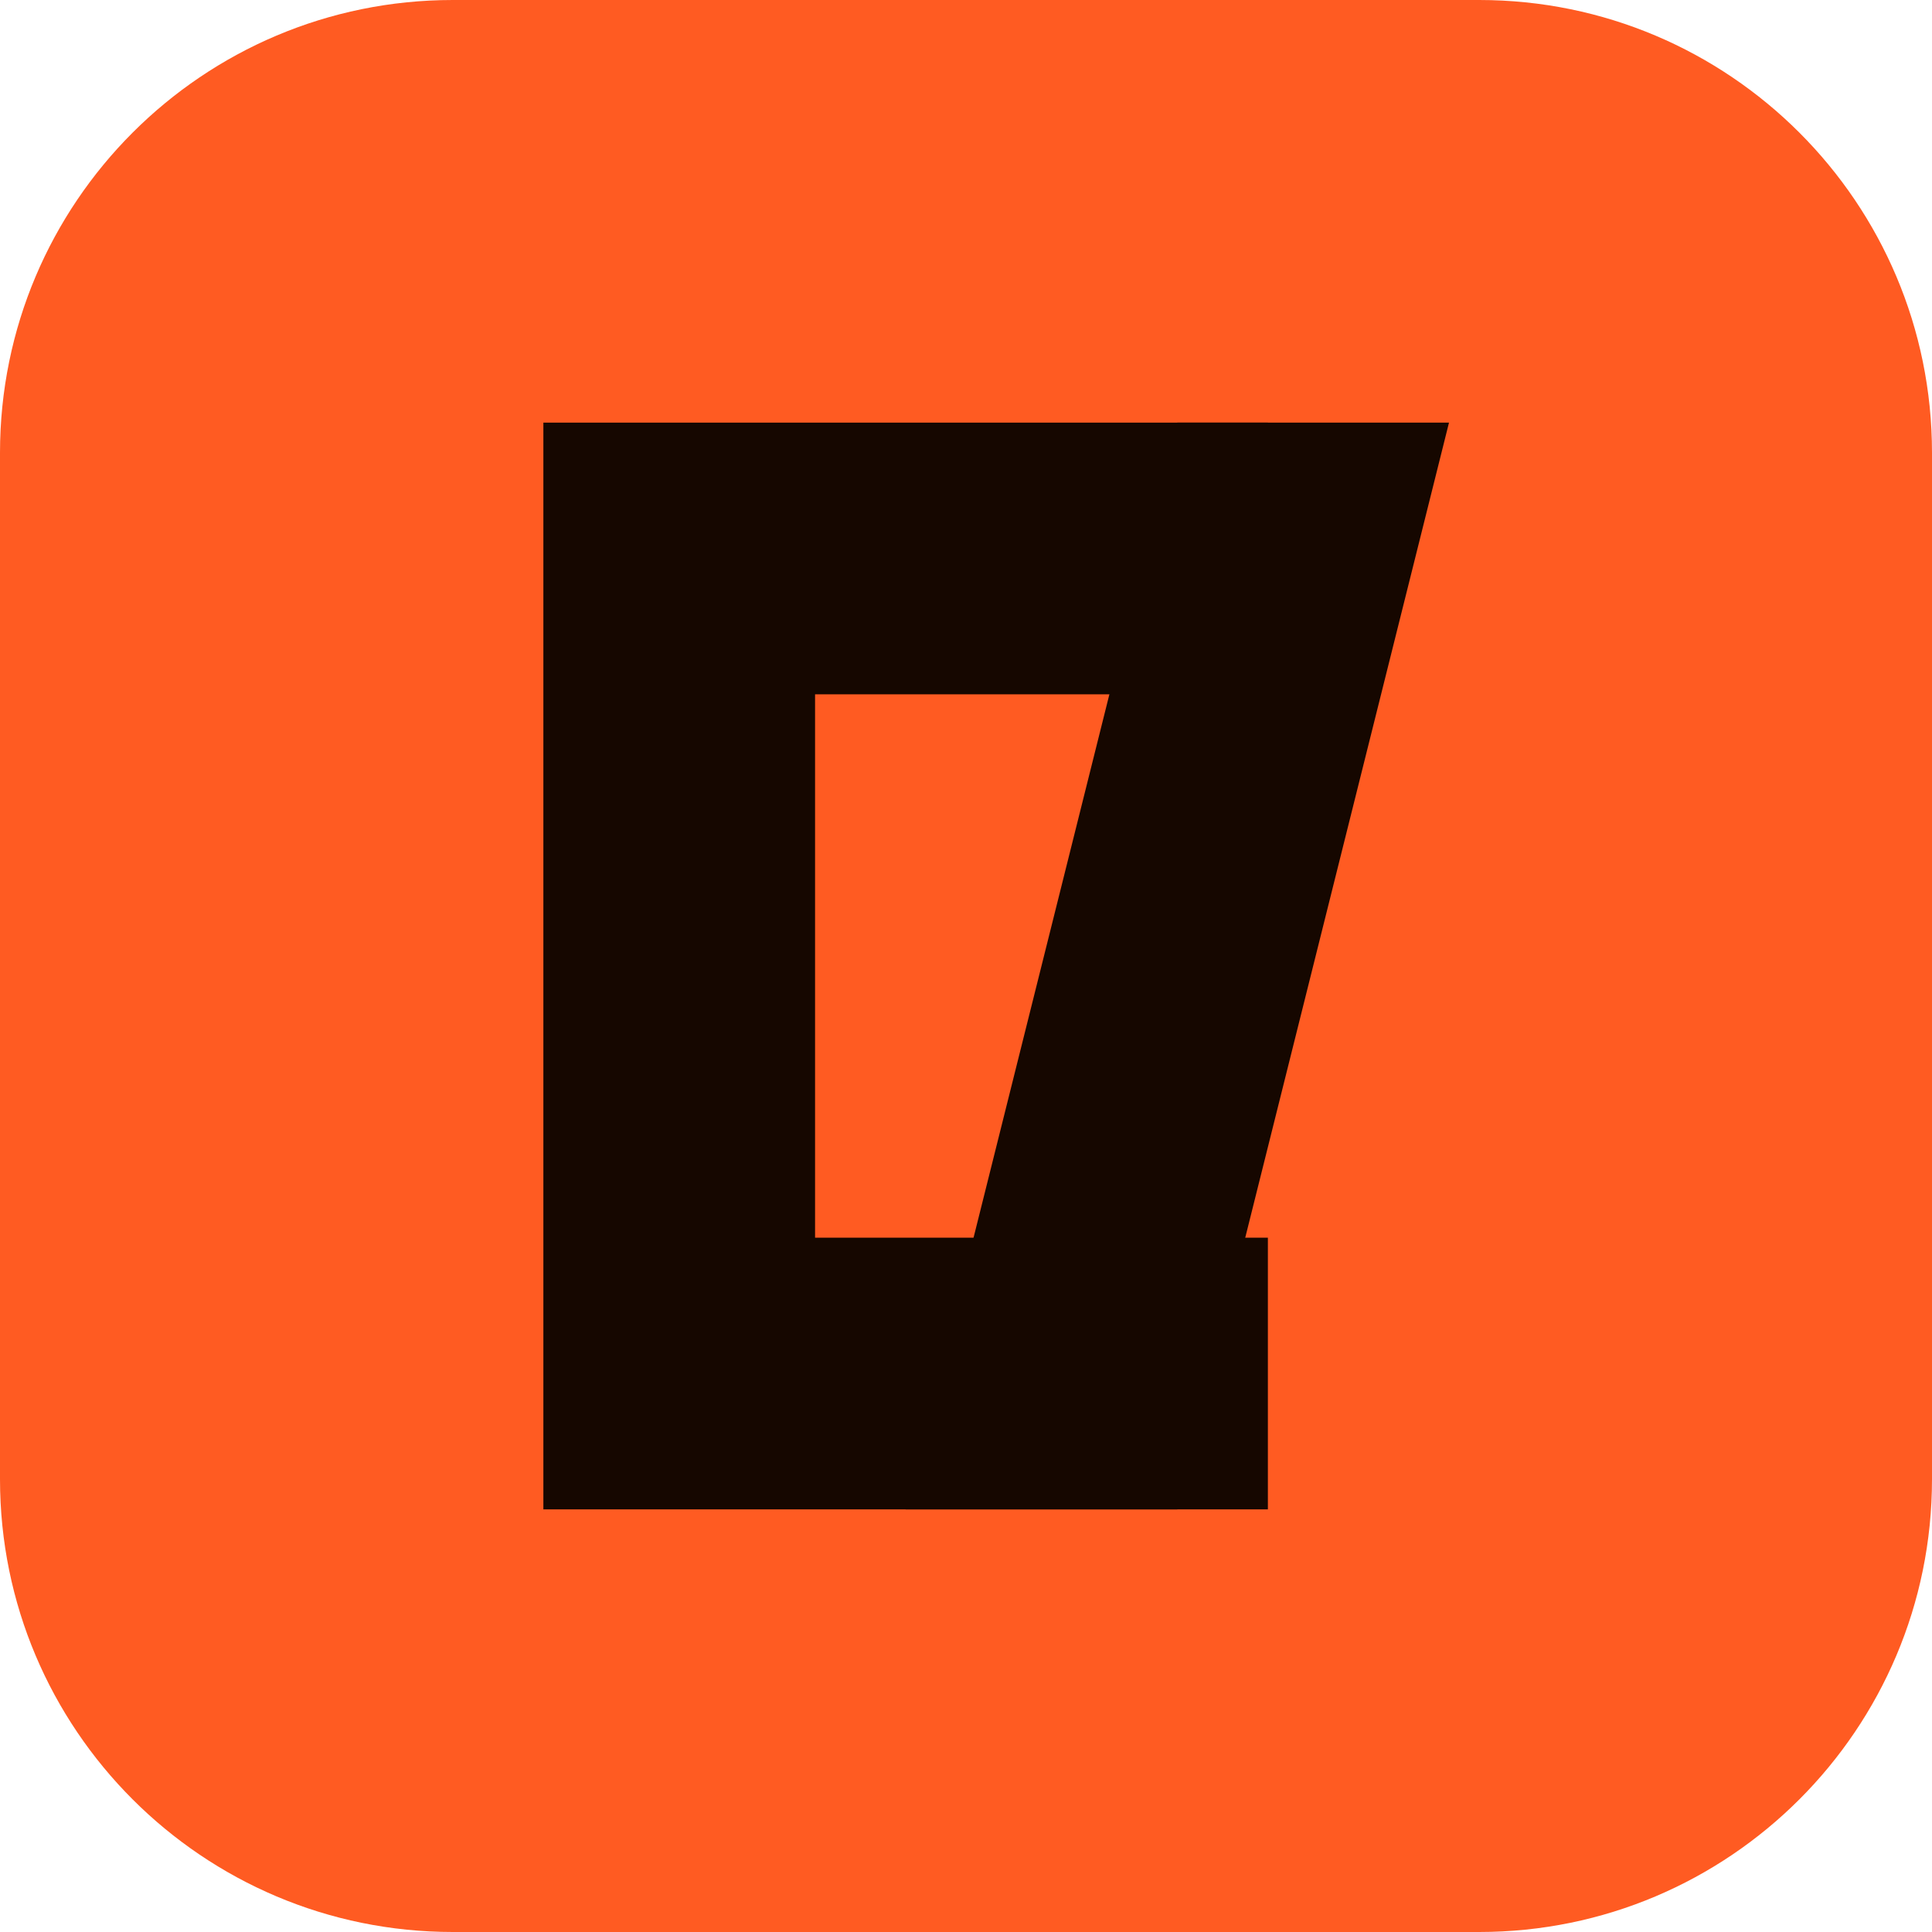
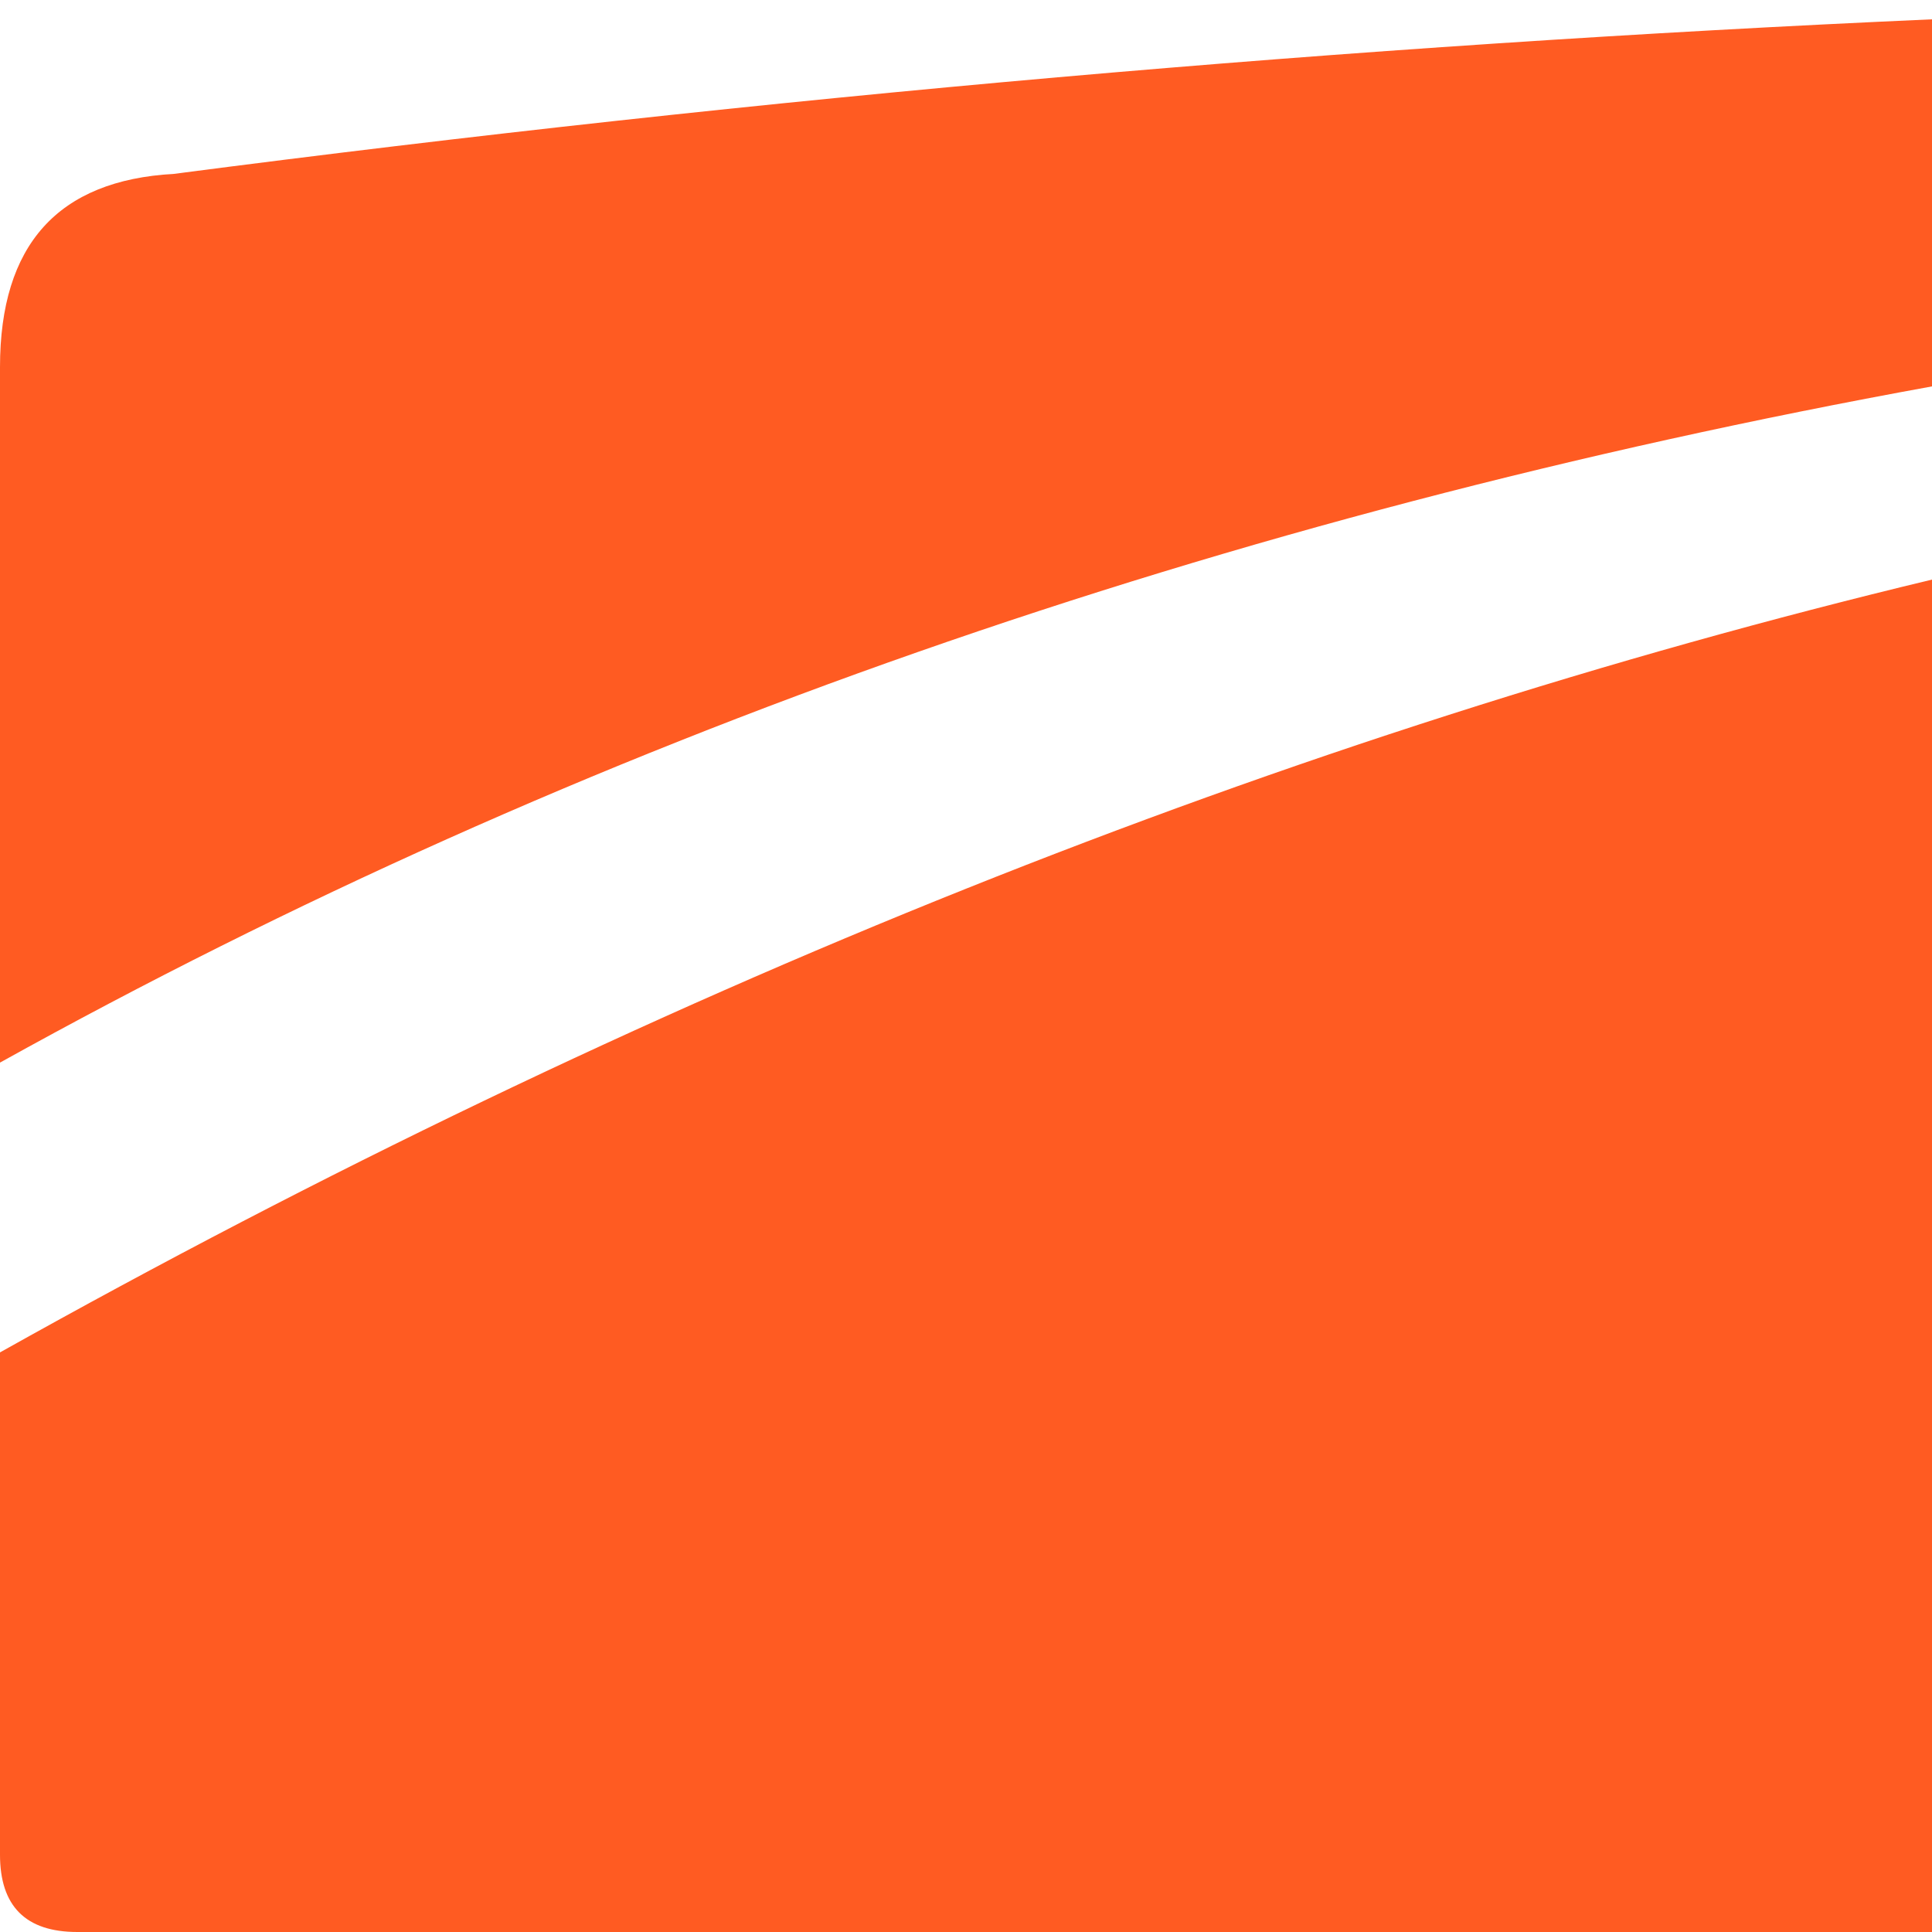
- <svg xmlns="http://www.w3.org/2000/svg" viewBox="0 0 64 64">
-   <rect width="64" height="64" rx="15" fill="#ff5b22" />
-   <path d="M18 14h24v9H27v18h15v9H18z" fill="#160700" />
-   <path d="m39 14 9 0-9 36h-9z" fill="#160700" />
+ <svg xmlns="http://www.w3.org/2000/svg" viewBox="0 0 100 100" role="img" aria-label="Phaino">
+   <path fill="#FF5B22" d="M0 19 Q0 9.5 9 9 Q55 3 100 1 V20 Q45 30 0 55 Z" />
+   <path fill="#FF5B22" d="M100 30 V100 H4 Q0 100 0 96 V70 Q50 42 100 30 Z" />
</svg>
